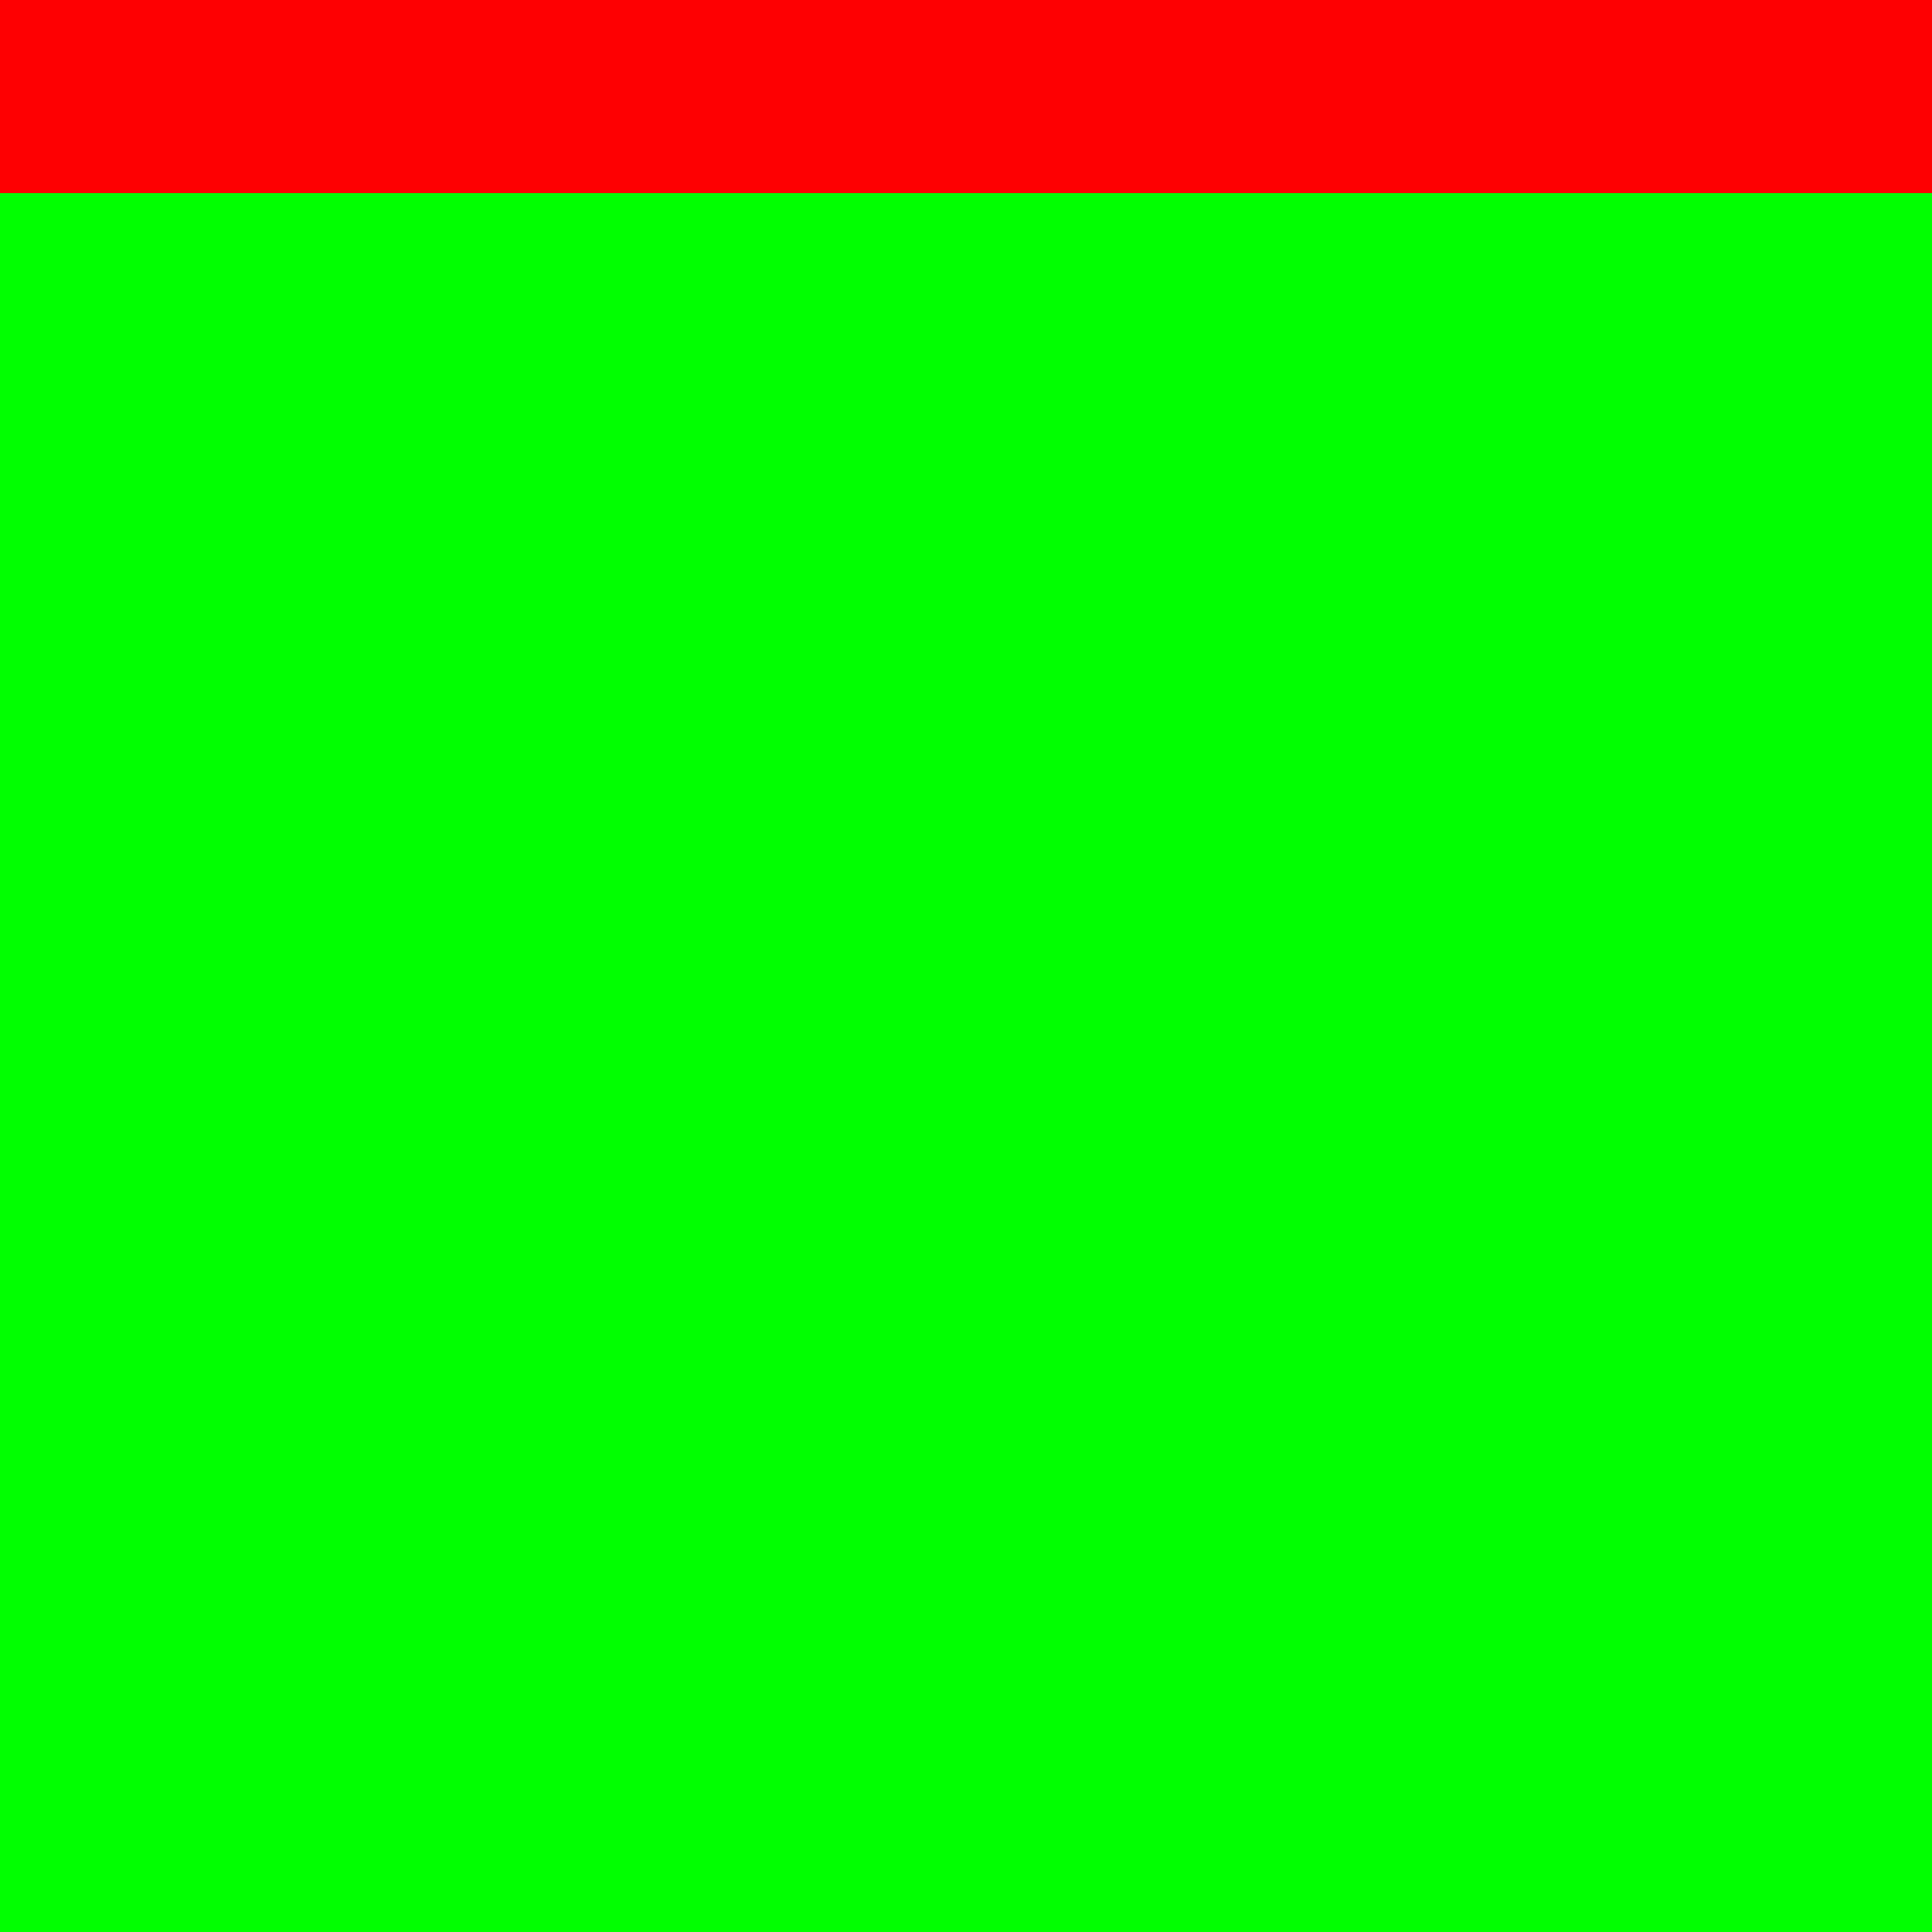
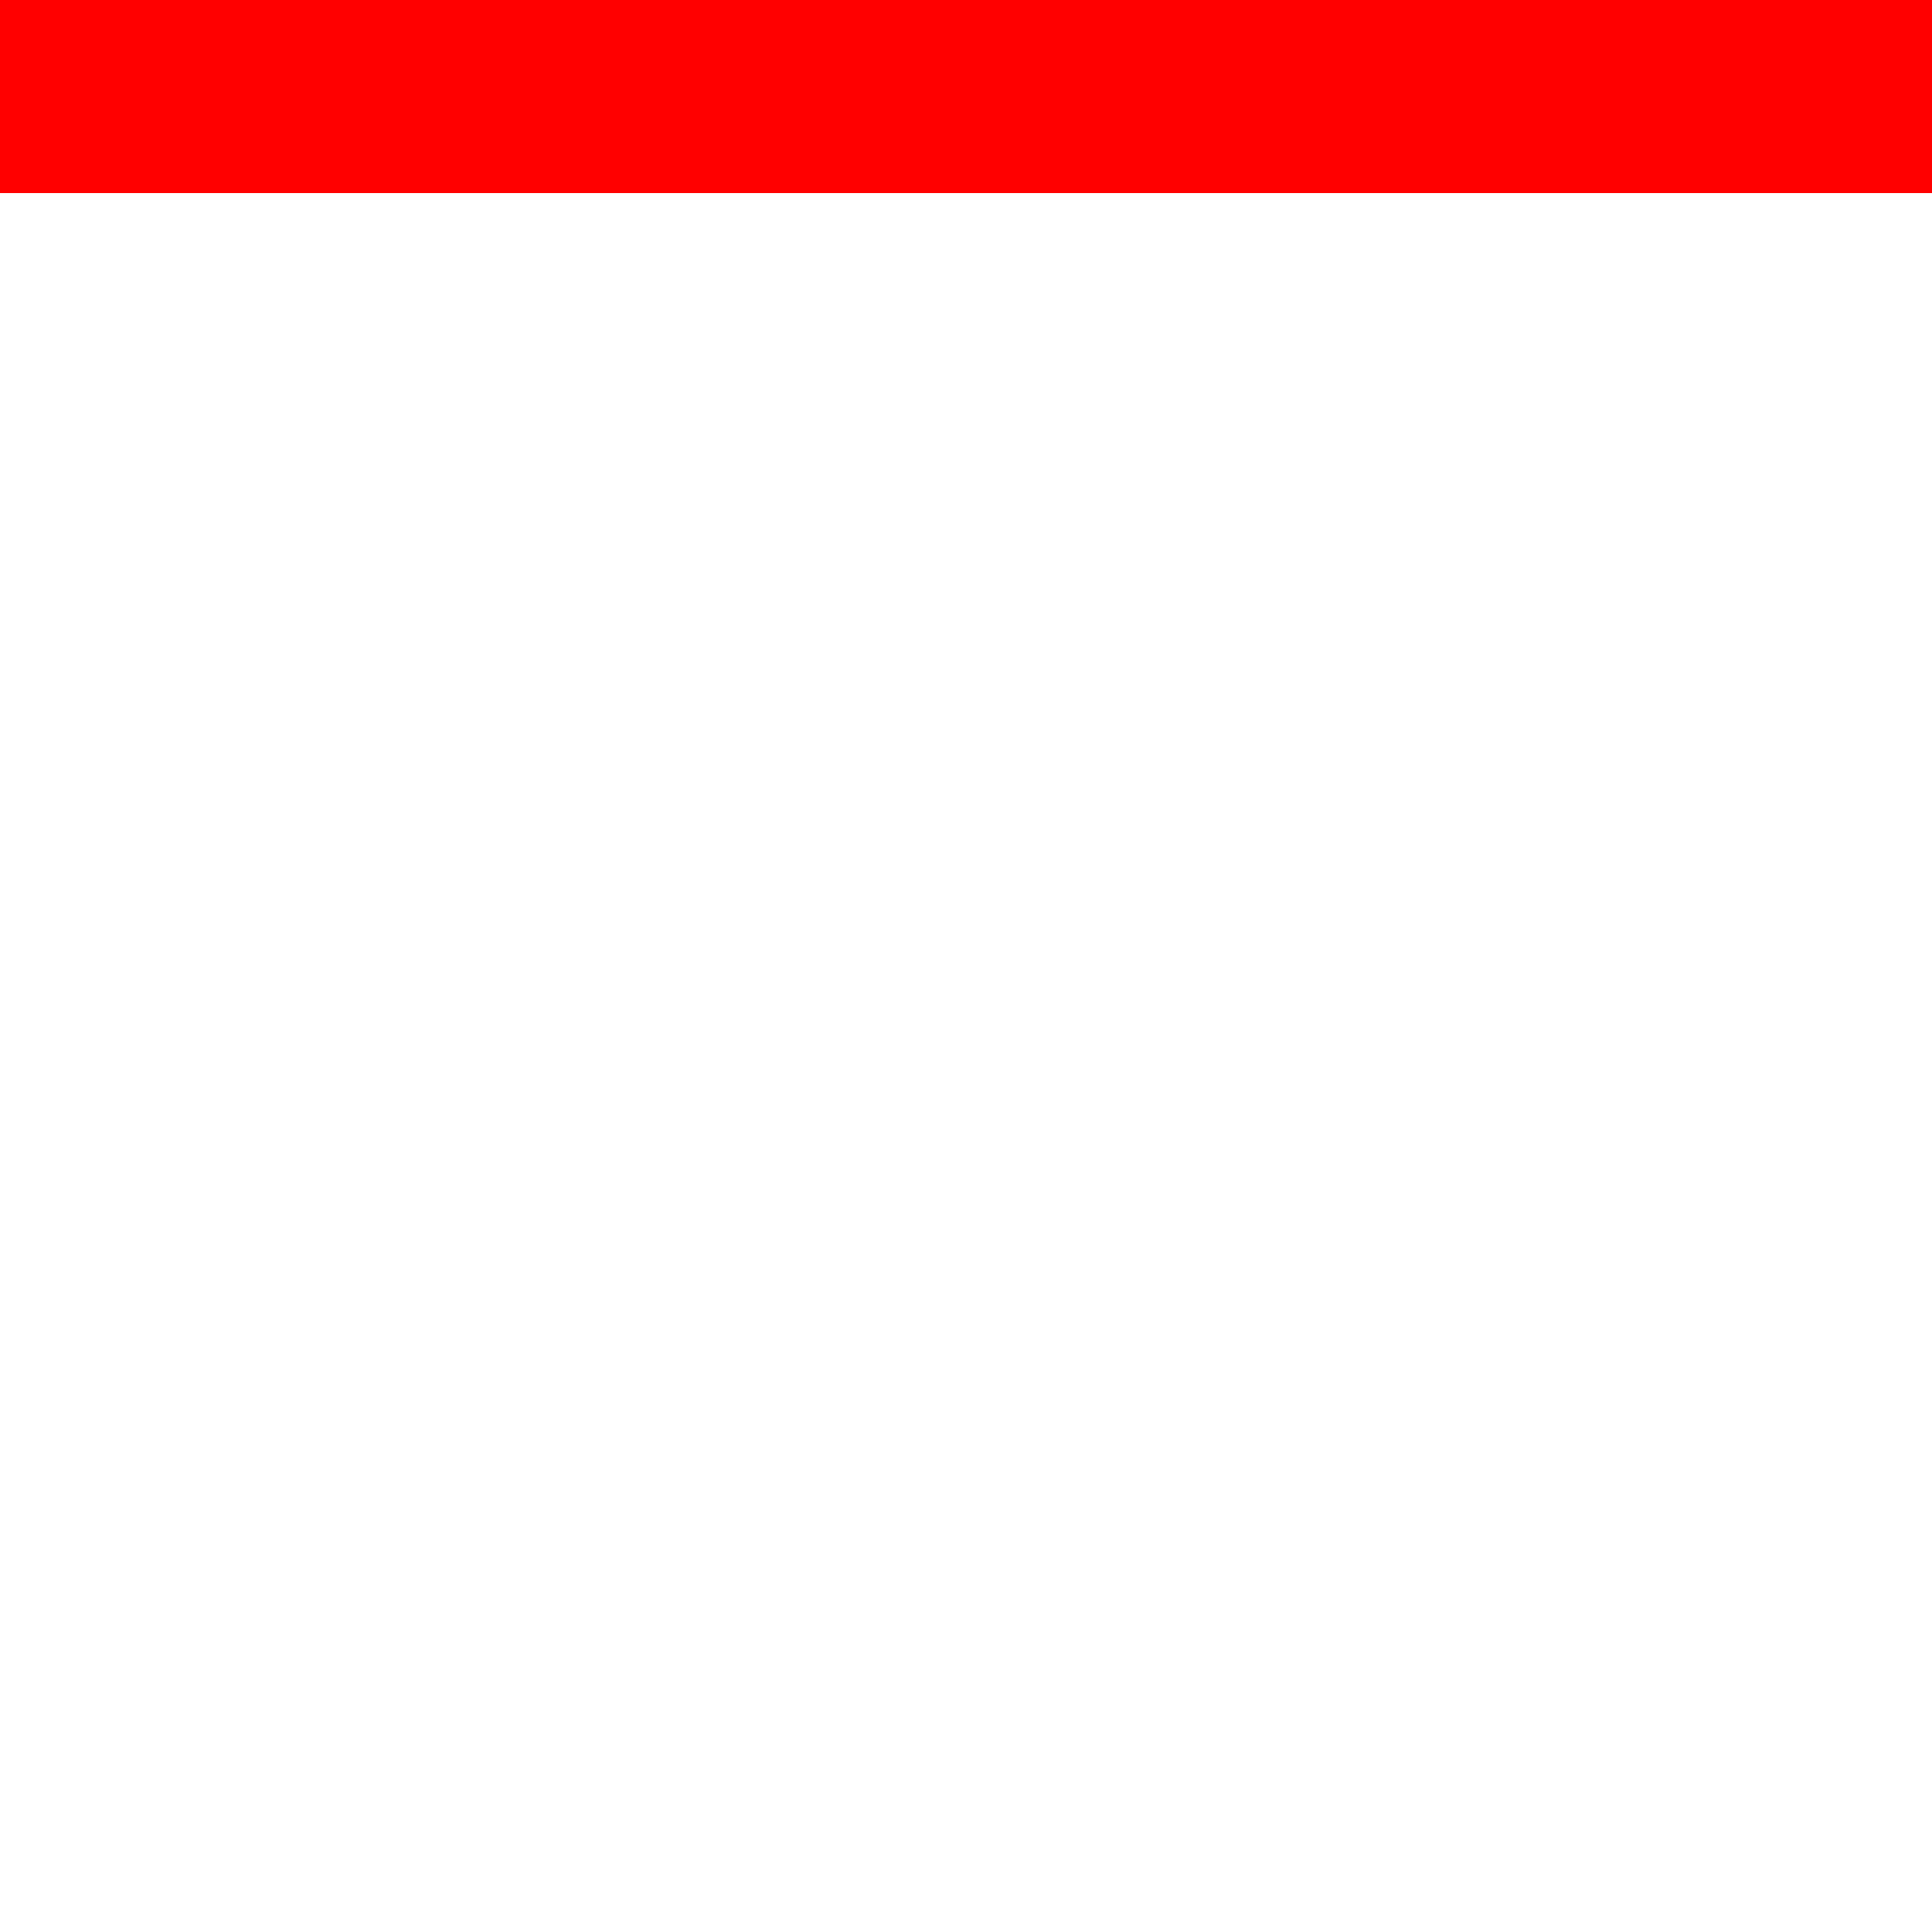
- <svg xmlns="http://www.w3.org/2000/svg" version="1.1" id="Layer_1" x="0px" y="0px" width="10px" height="10px" viewBox="0 0 10 10" enable-background="new 0 0 10 10" xml:space="preserve">
-   <rect fill="#FF0000" width="10" height="1" />
-   <text transform="matrix(1 0 0 1 0 -7.2285)" font-family="'ArialMT'" font-size="12">lines-a</text>
-   <rect y="1" fill="#00FF00" width="10" height="9" />
+ <svg xmlns="http://www.w3.org/2000/svg" version="1.1" id="Layer_1" x="0px" y="0px" viewBox="-252 359.5 10 10" style="enable-background:new -252 359.5 10 10;" xml:space="preserve">
+   <style type="text/css">
+ 	.st0{enable-background:new    ;}
+ 	.st1{fill:#FF0000;}
+ </style>
+   <text transform="matrix(1 0 0 1 -252 352.2715)" style="font-family:'ArialMT'; font-size:12px;">lines-a</text>
+   <rect x="-252" y="359.5" class="st1" width="10" height="1" />
</svg>
